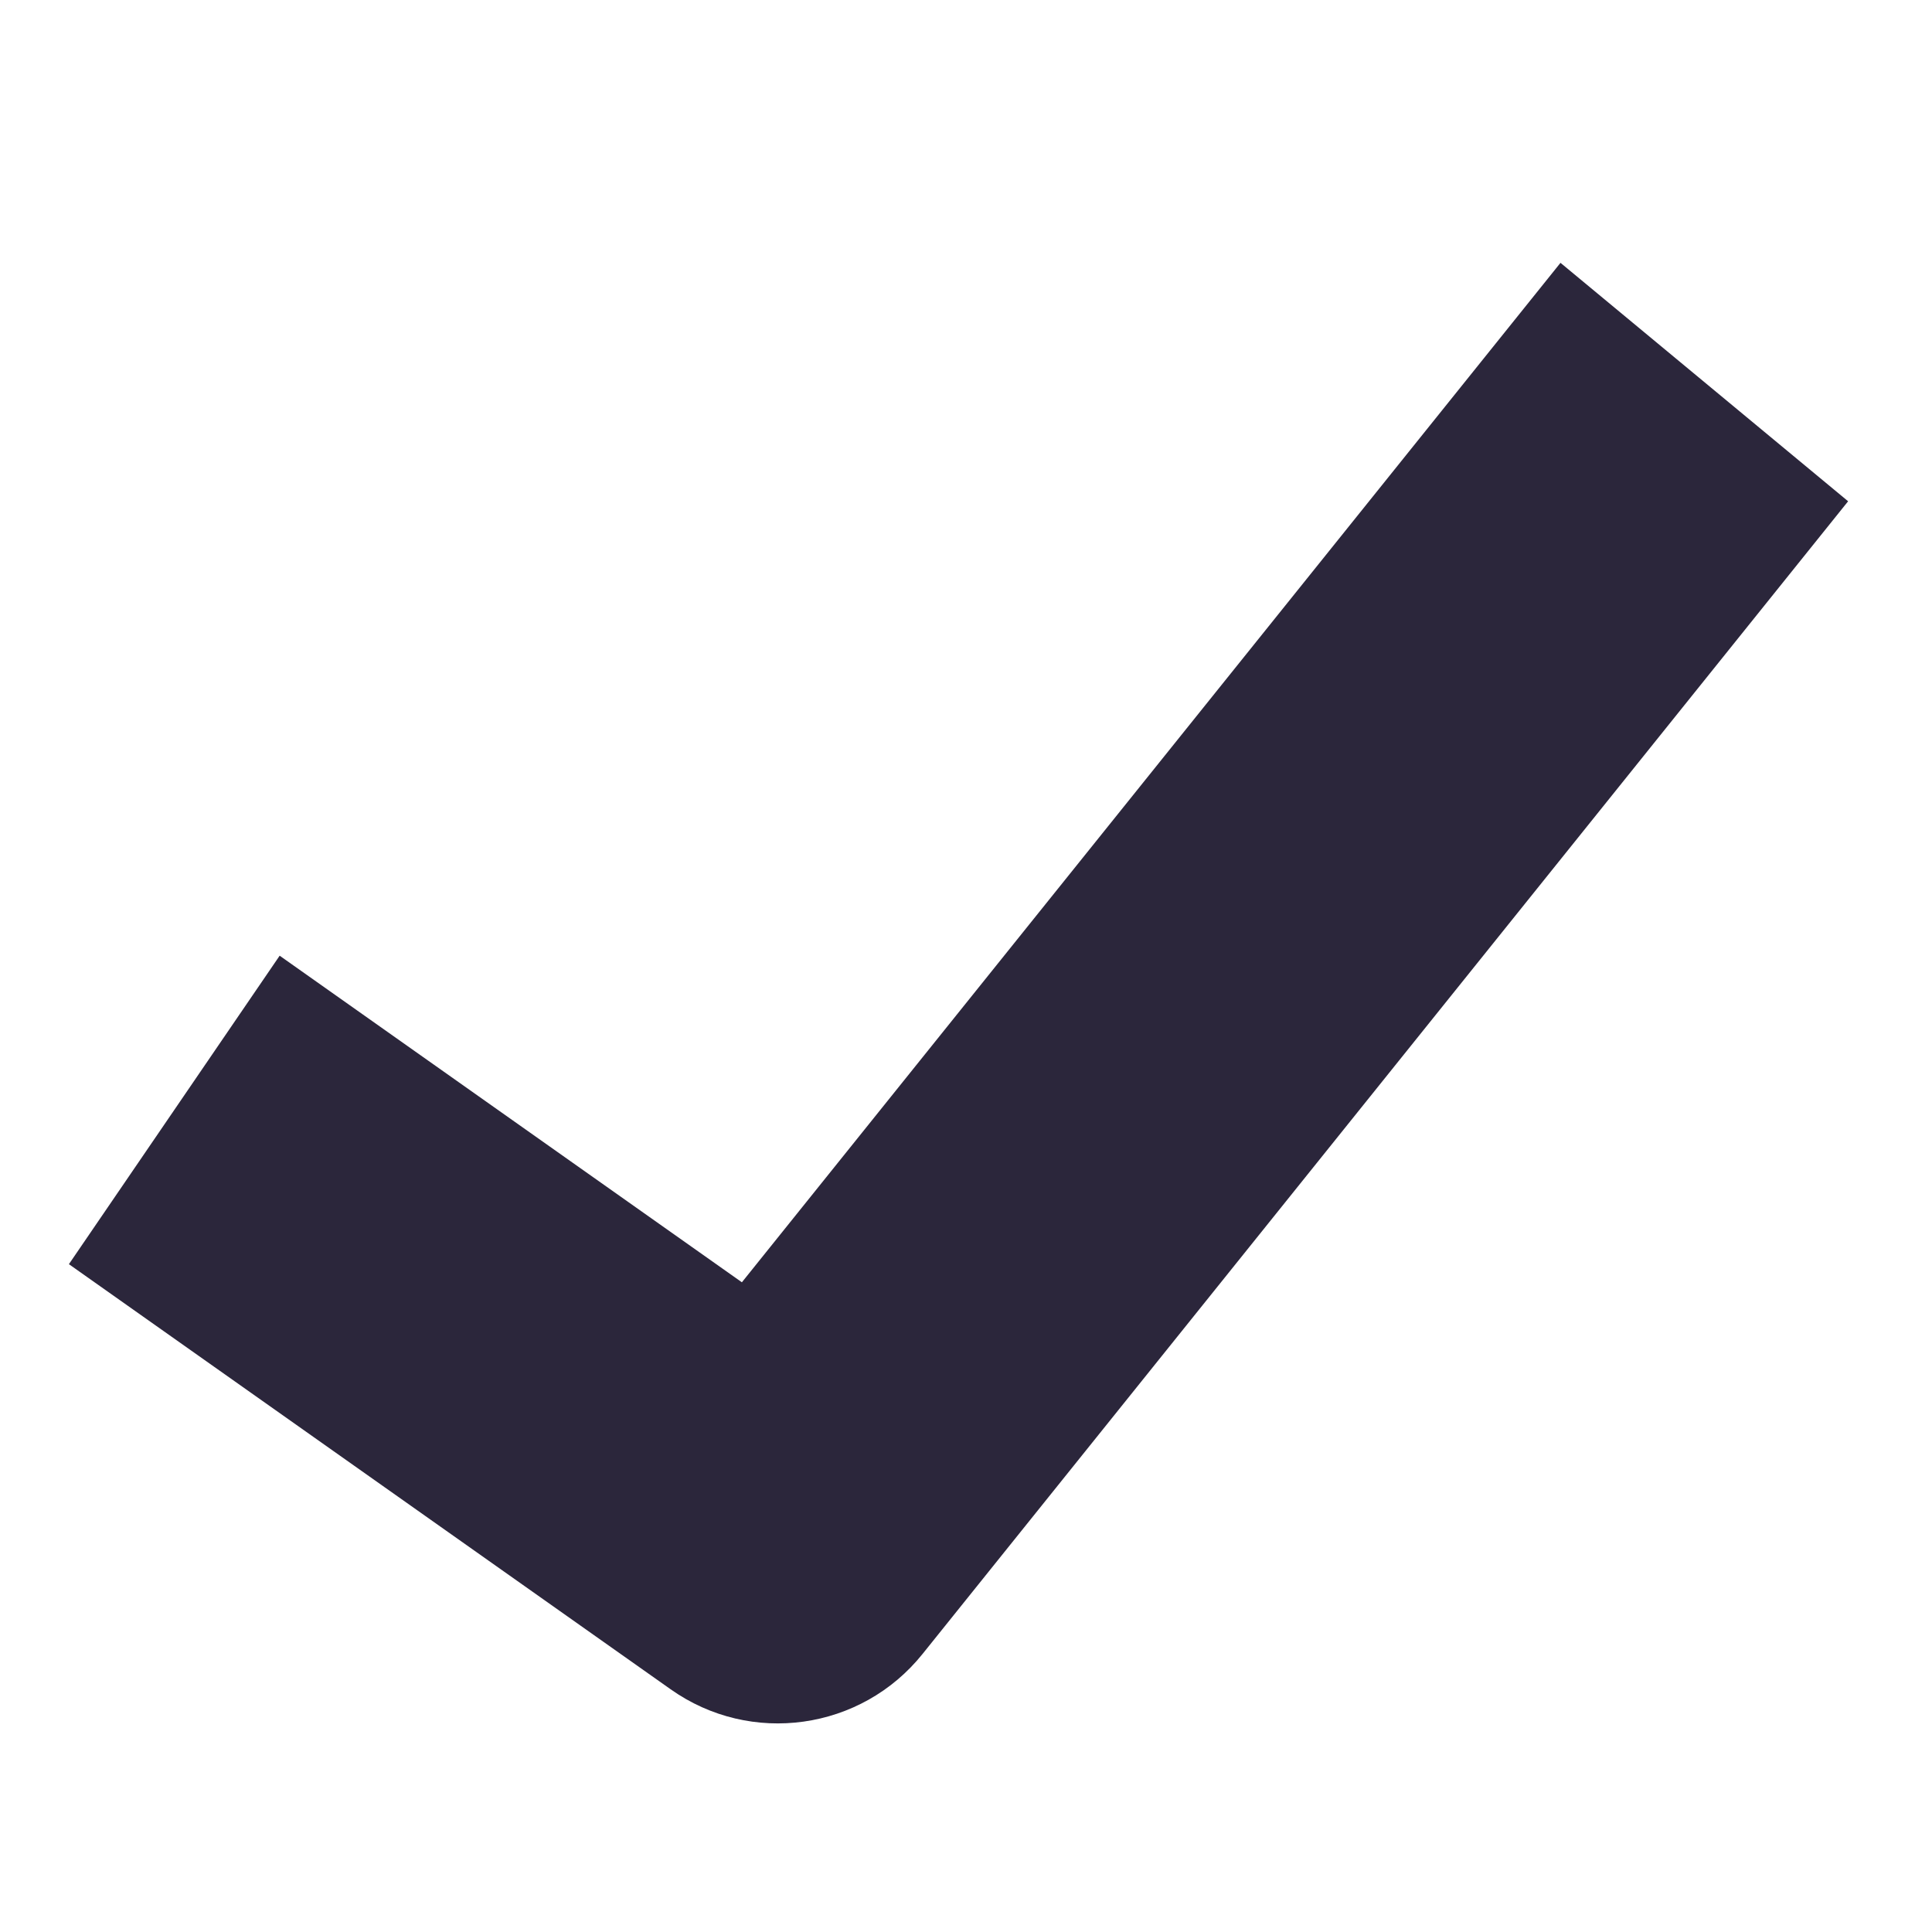
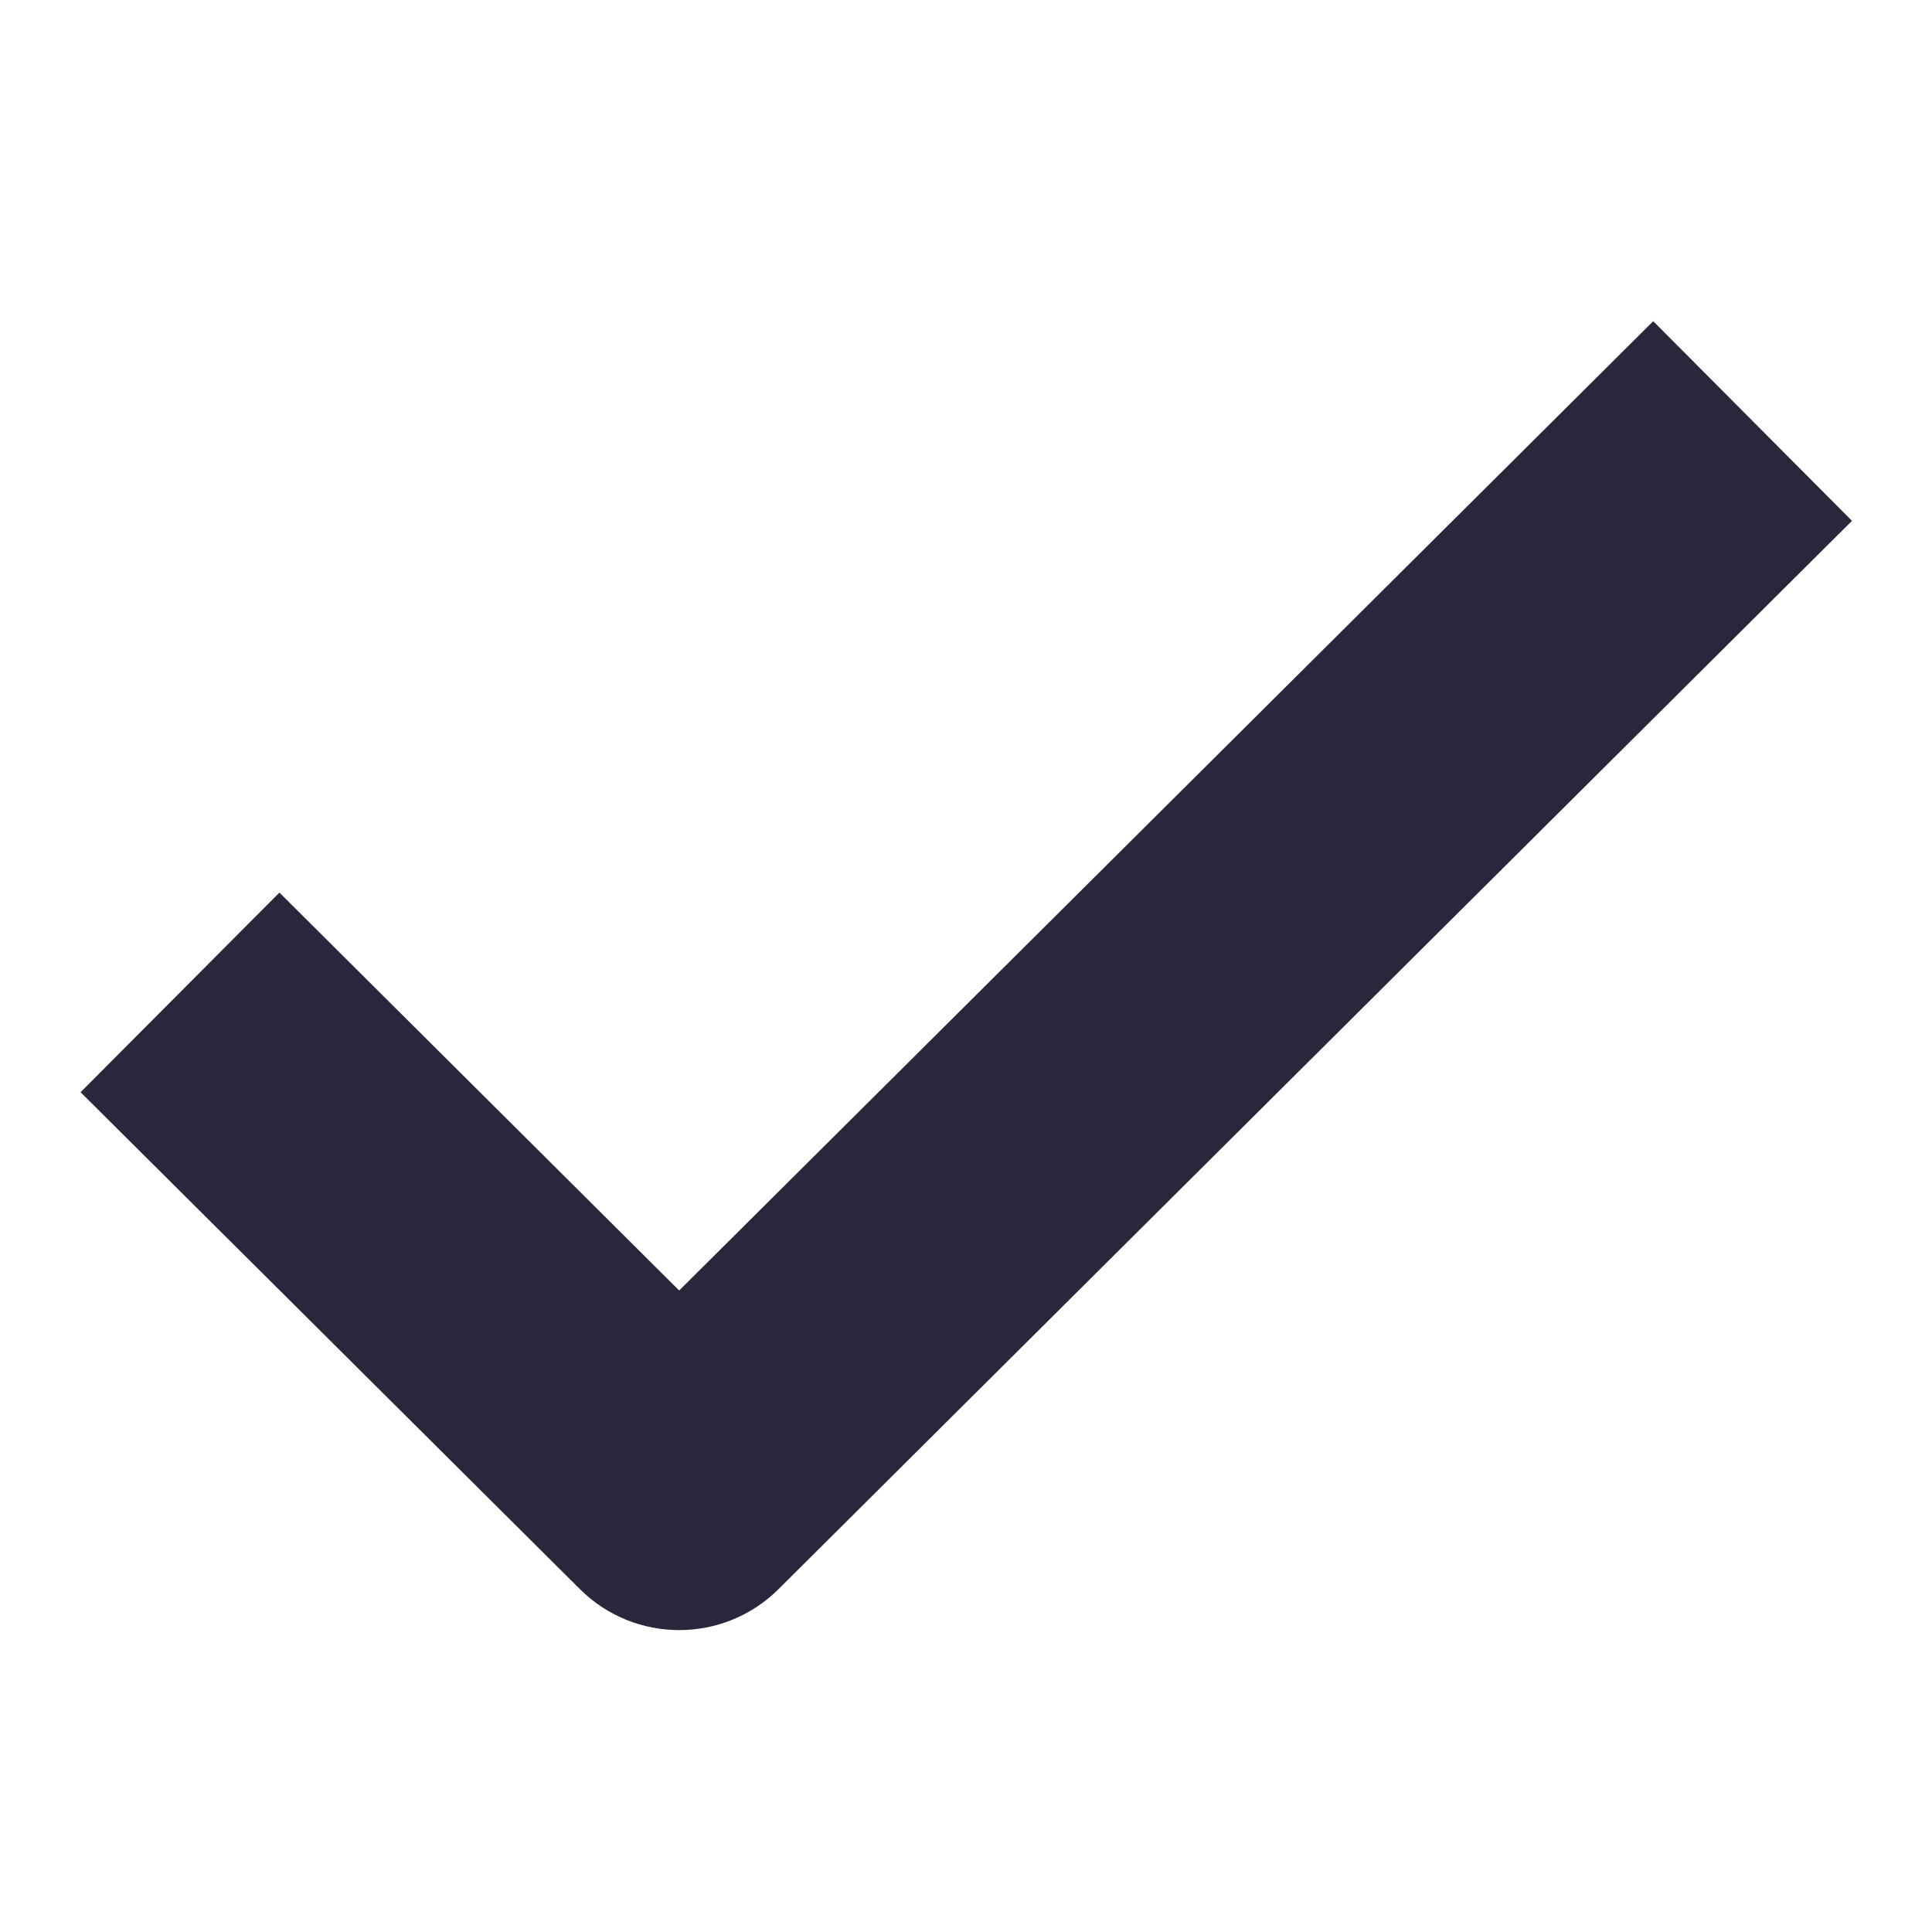
<svg xmlns="http://www.w3.org/2000/svg" fill="none" viewBox="0 0 24 24">
-   <path data-follow-fill="#2B263B" d="m22.958 6.227-3.573-2.962L9.216 15.929l-5.742-4.057-2.618 3.832 7.475 5.281a2.304 2.304 0 0 0 3.13-.44L22.958 6.227Z" fill="#2B263B" />
+   <path fill="#2B263B" d="M23.006 6.47 9.672 19.74a1.75 1.75 0 0 1-2.469 0l-6.202-6.172 2.47-2.48 4.966 4.943 12.1-12.041 2.469 2.48Z" data-follow-fill="#2B263B" />
</svg>
